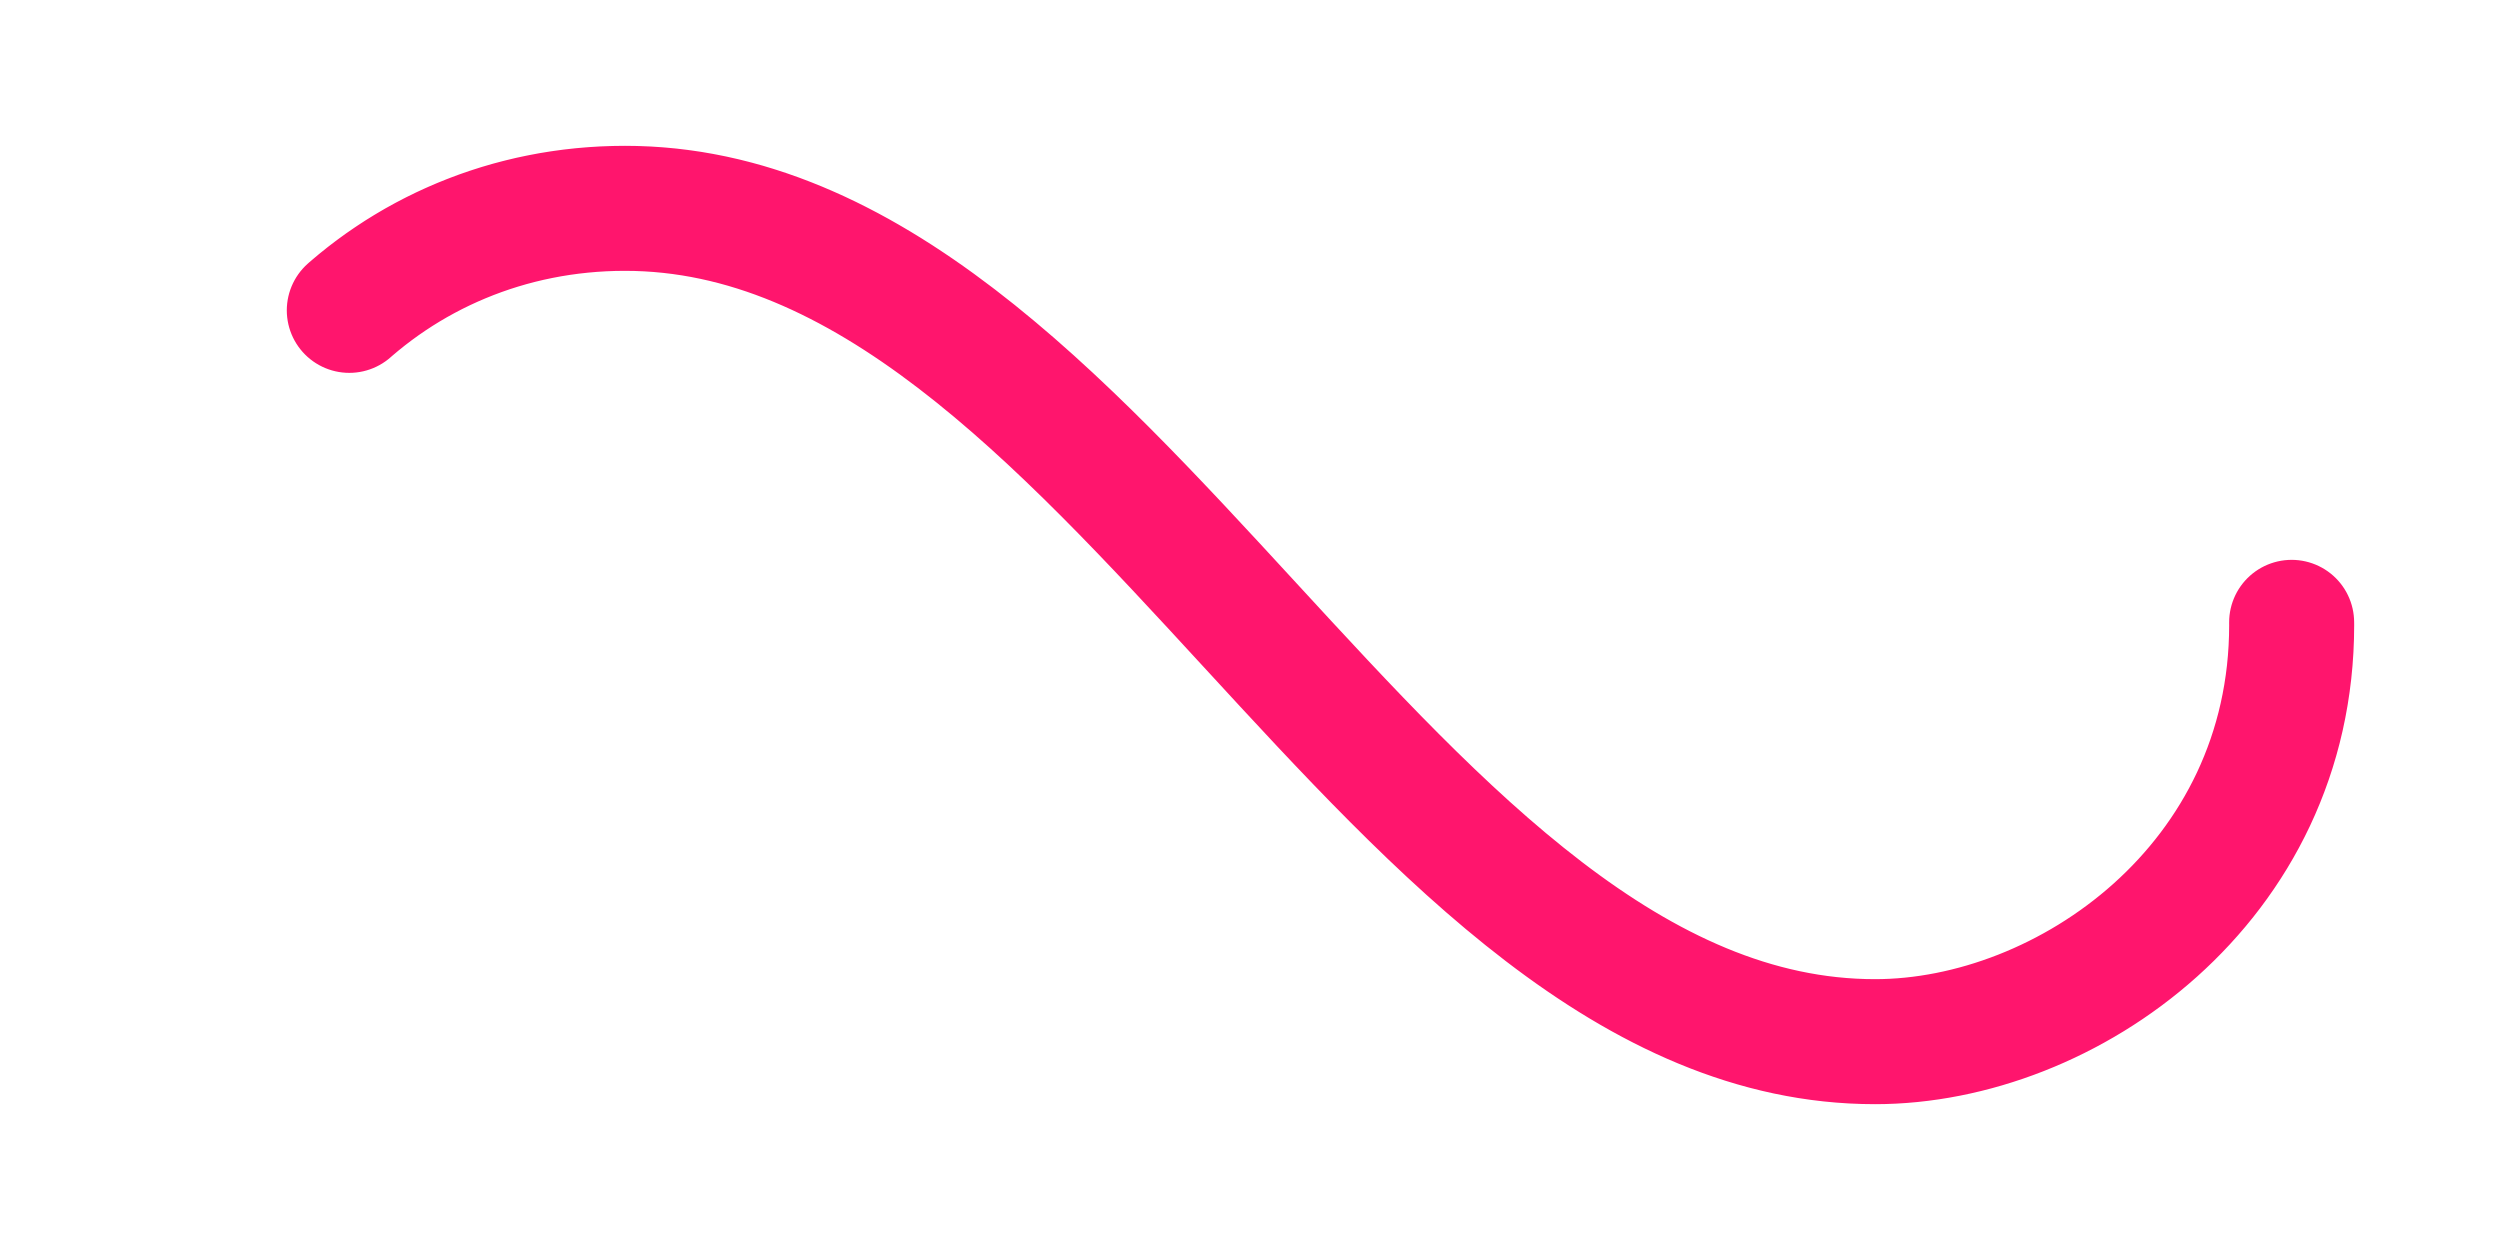
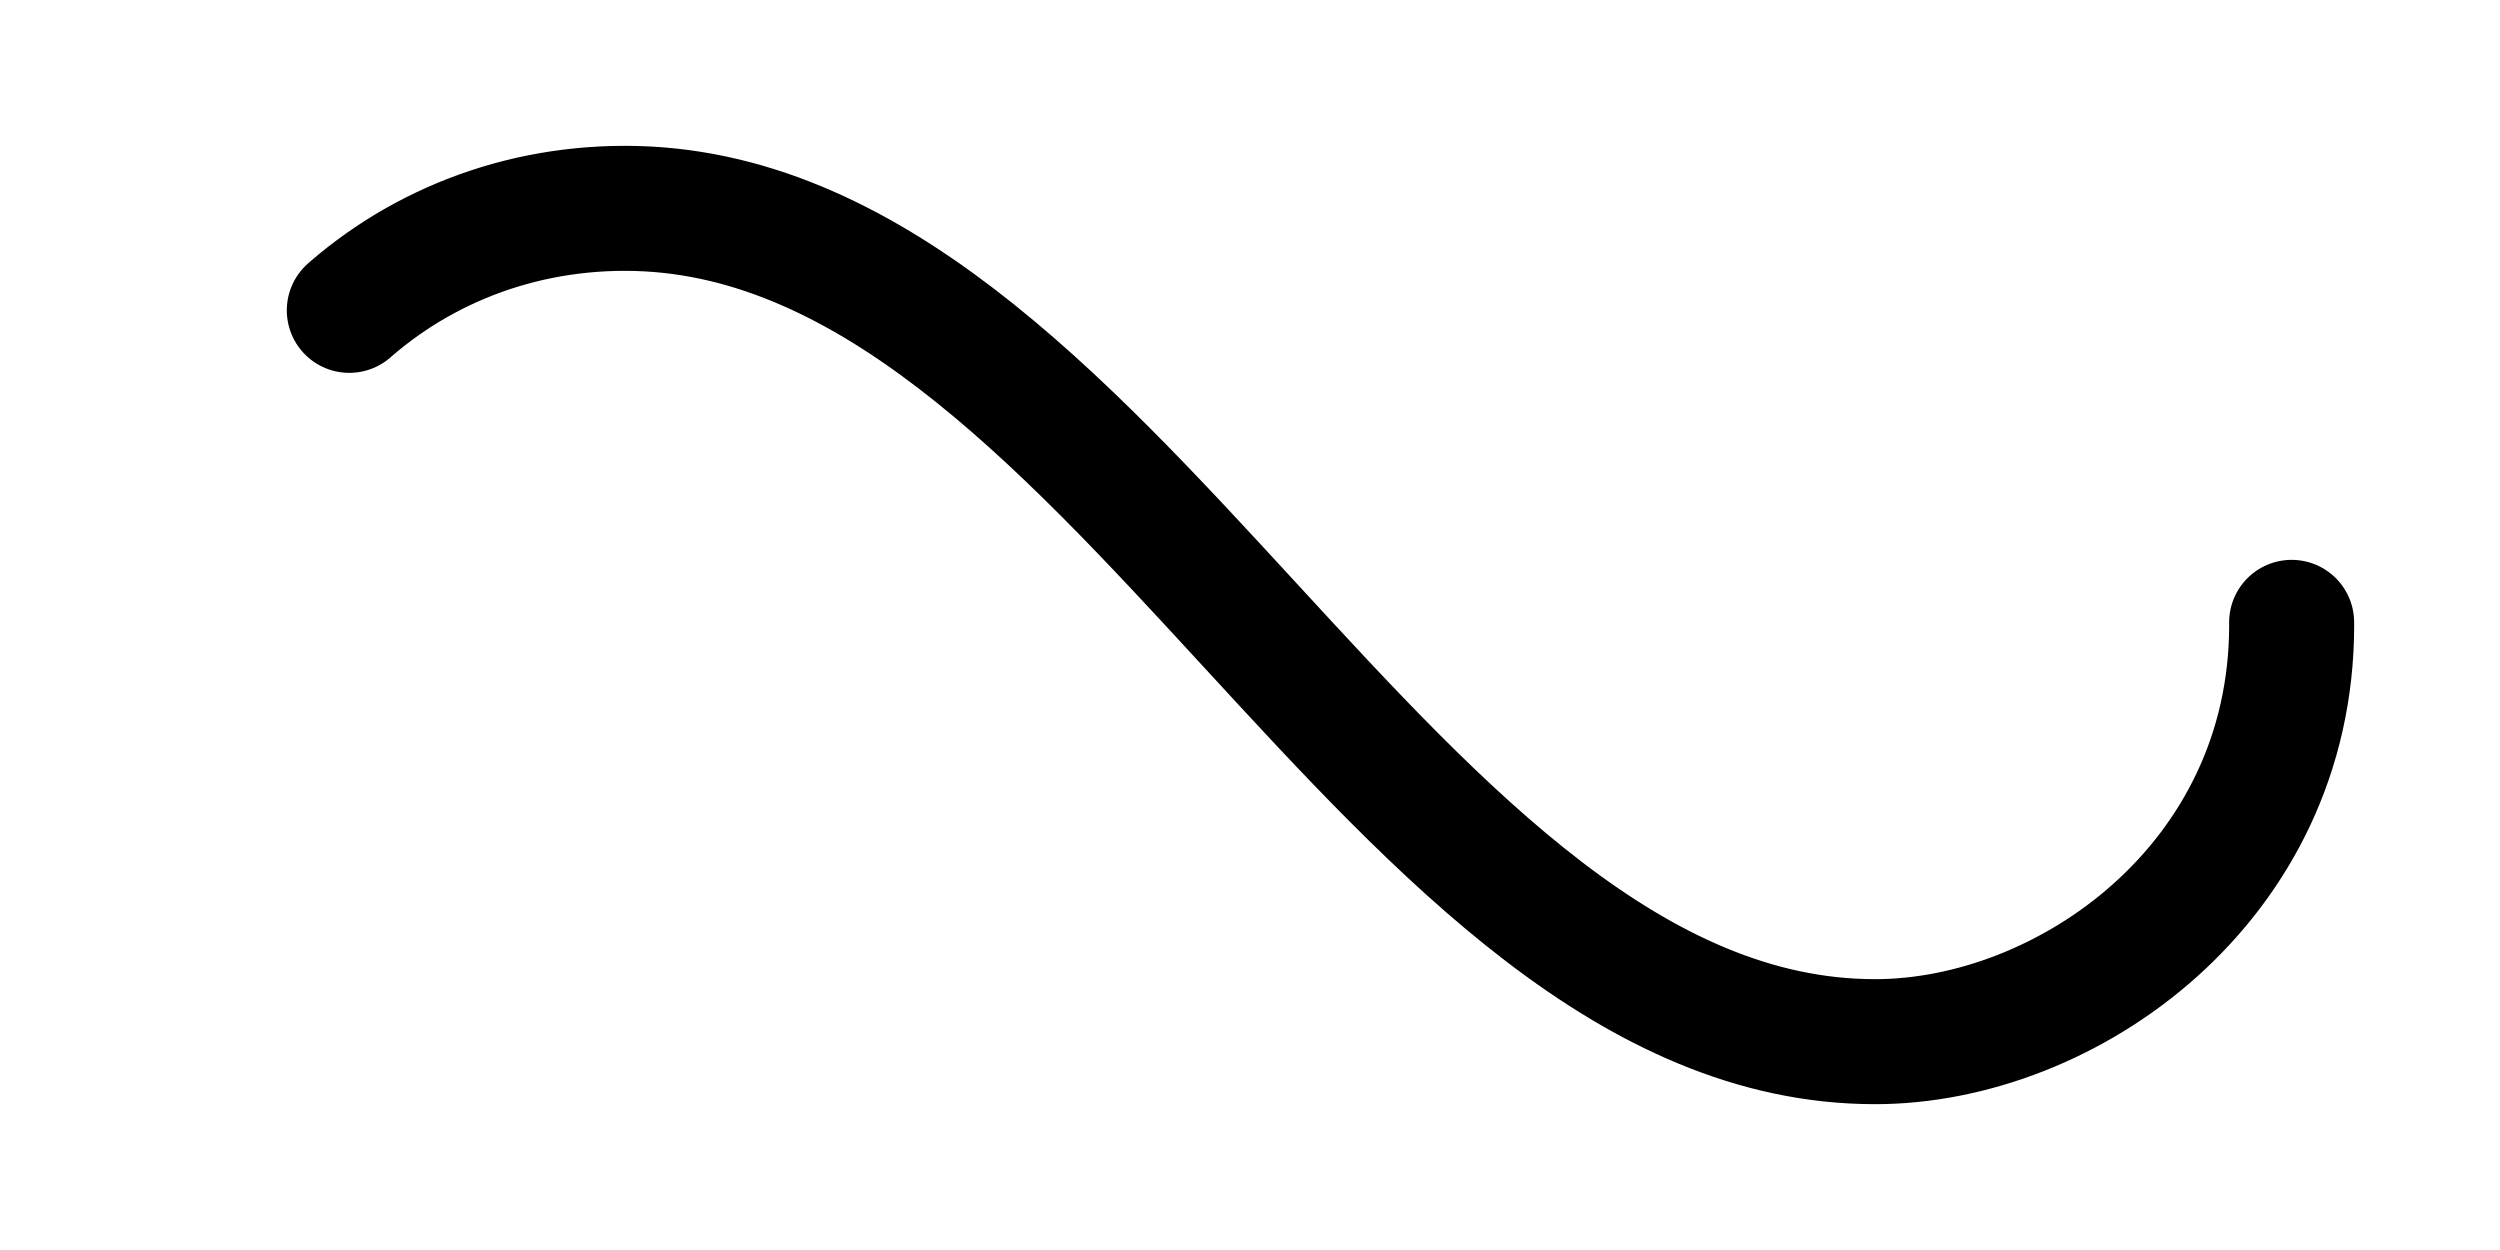
<svg xmlns="http://www.w3.org/2000/svg" viewBox="0 0 300 150">
-   <path fill="none" stroke="#FF156D" stroke-width="15" stroke-linecap="round" stroke-dasharray="300 385" stroke-dashoffset="0" d="M275 75c0 31-27 50-50 50-58 0-92-100-150-100-28 0-50 22-50 50s23 50 50 50c58 0 92-100 150-100 24 0 50 19 50 50Z">
+   <path fill="none" stroke="currentColor" stroke-width="15" stroke-linecap="round" stroke-dasharray="300 385" stroke-dashoffset="0" d="M275 75c0 31-27 50-50 50-58 0-92-100-150-100-28 0-50 22-50 50s23 50 50 50c58 0 92-100 150-100 24 0 50 19 50 50Z">
    <animate attributeName="stroke-dashoffset" calcMode="spline" dur="2" values="685;-685" keySplines="0 0 1 1" repeatCount="indefinite" />
  </path>
</svg>
